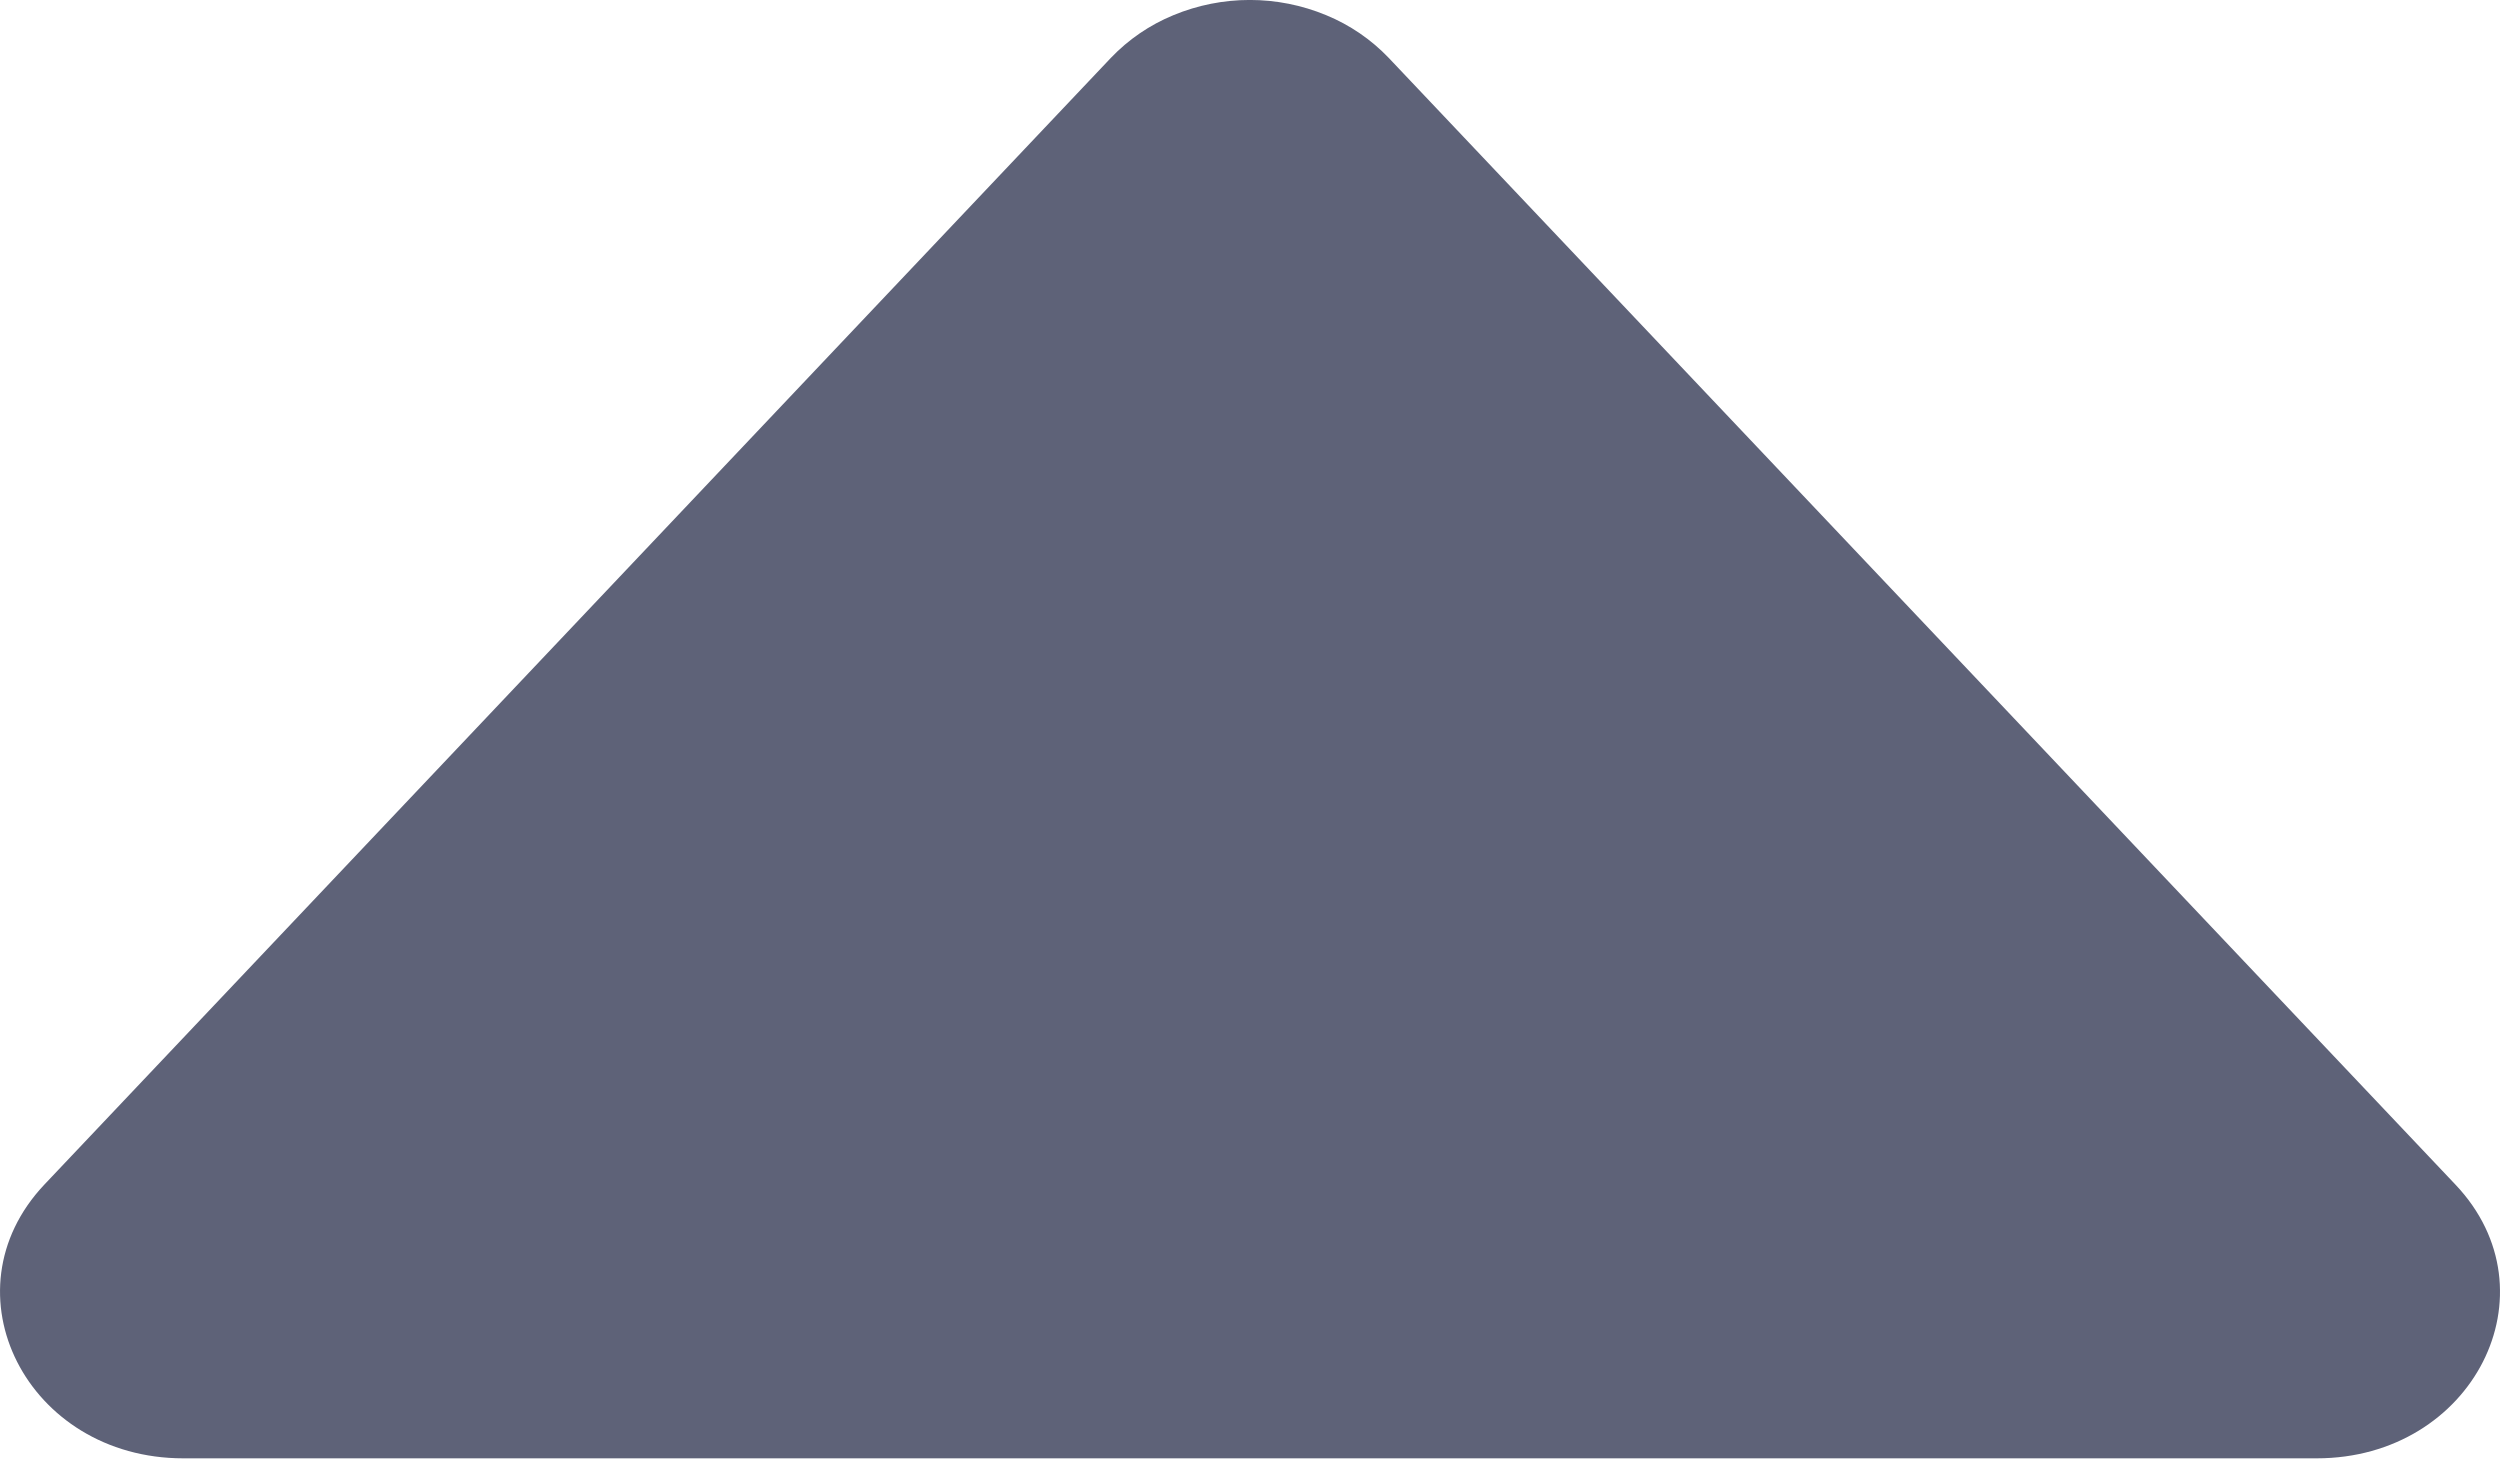
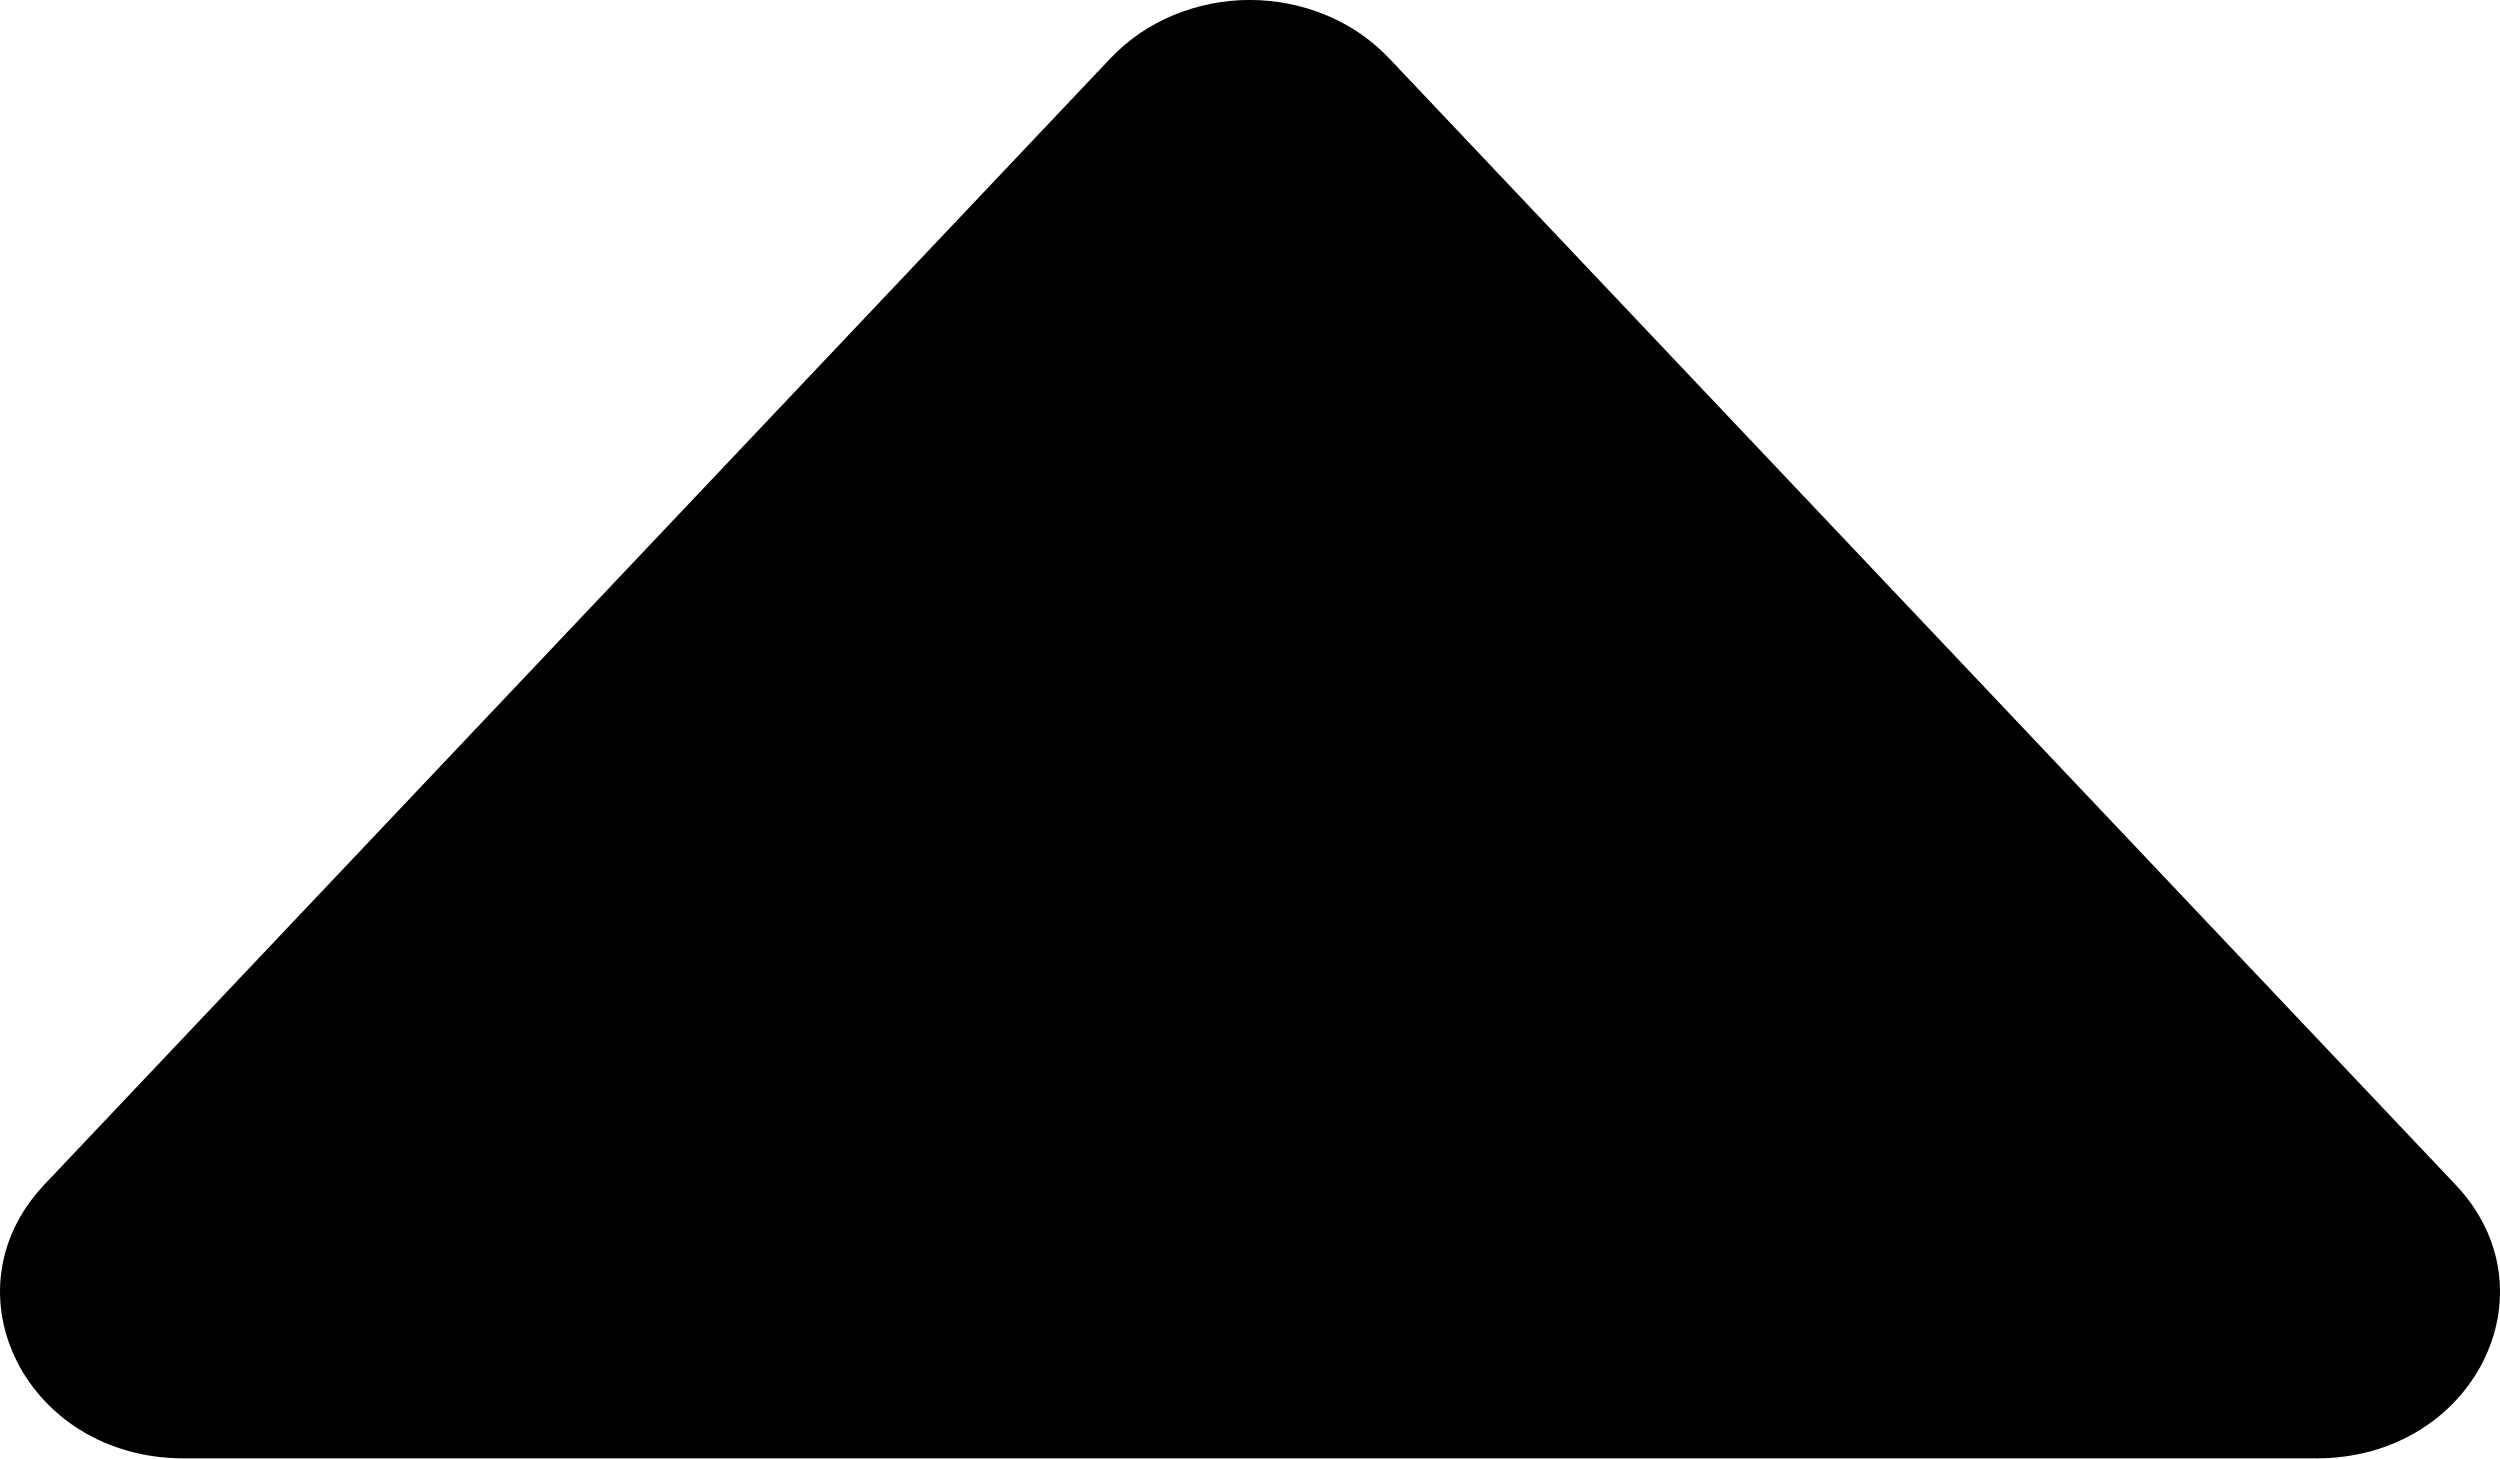
<svg xmlns="http://www.w3.org/2000/svg" fill="none" viewBox="0 0 12 7">
-   <path fill="#5E6278" d="M11.786 5.686 6.666.278a.876.876 0 0 0-.3-.205.957.957 0 0 0-.734 0 .876.876 0 0 0-.3.205L.213 5.686C-.275 6.203.13 7 .88 7h10.24c.75 0 1.156-.797.666-1.314Z" />
+   <path fill="currentColor" d="M11.786 5.686 6.666.278a.876.876 0 0 0-.3-.205.957.957 0 0 0-.734 0 .876.876 0 0 0-.3.205L.213 5.686C-.275 6.203.13 7 .88 7h10.24c.75 0 1.156-.797.666-1.314Z" />
</svg>
